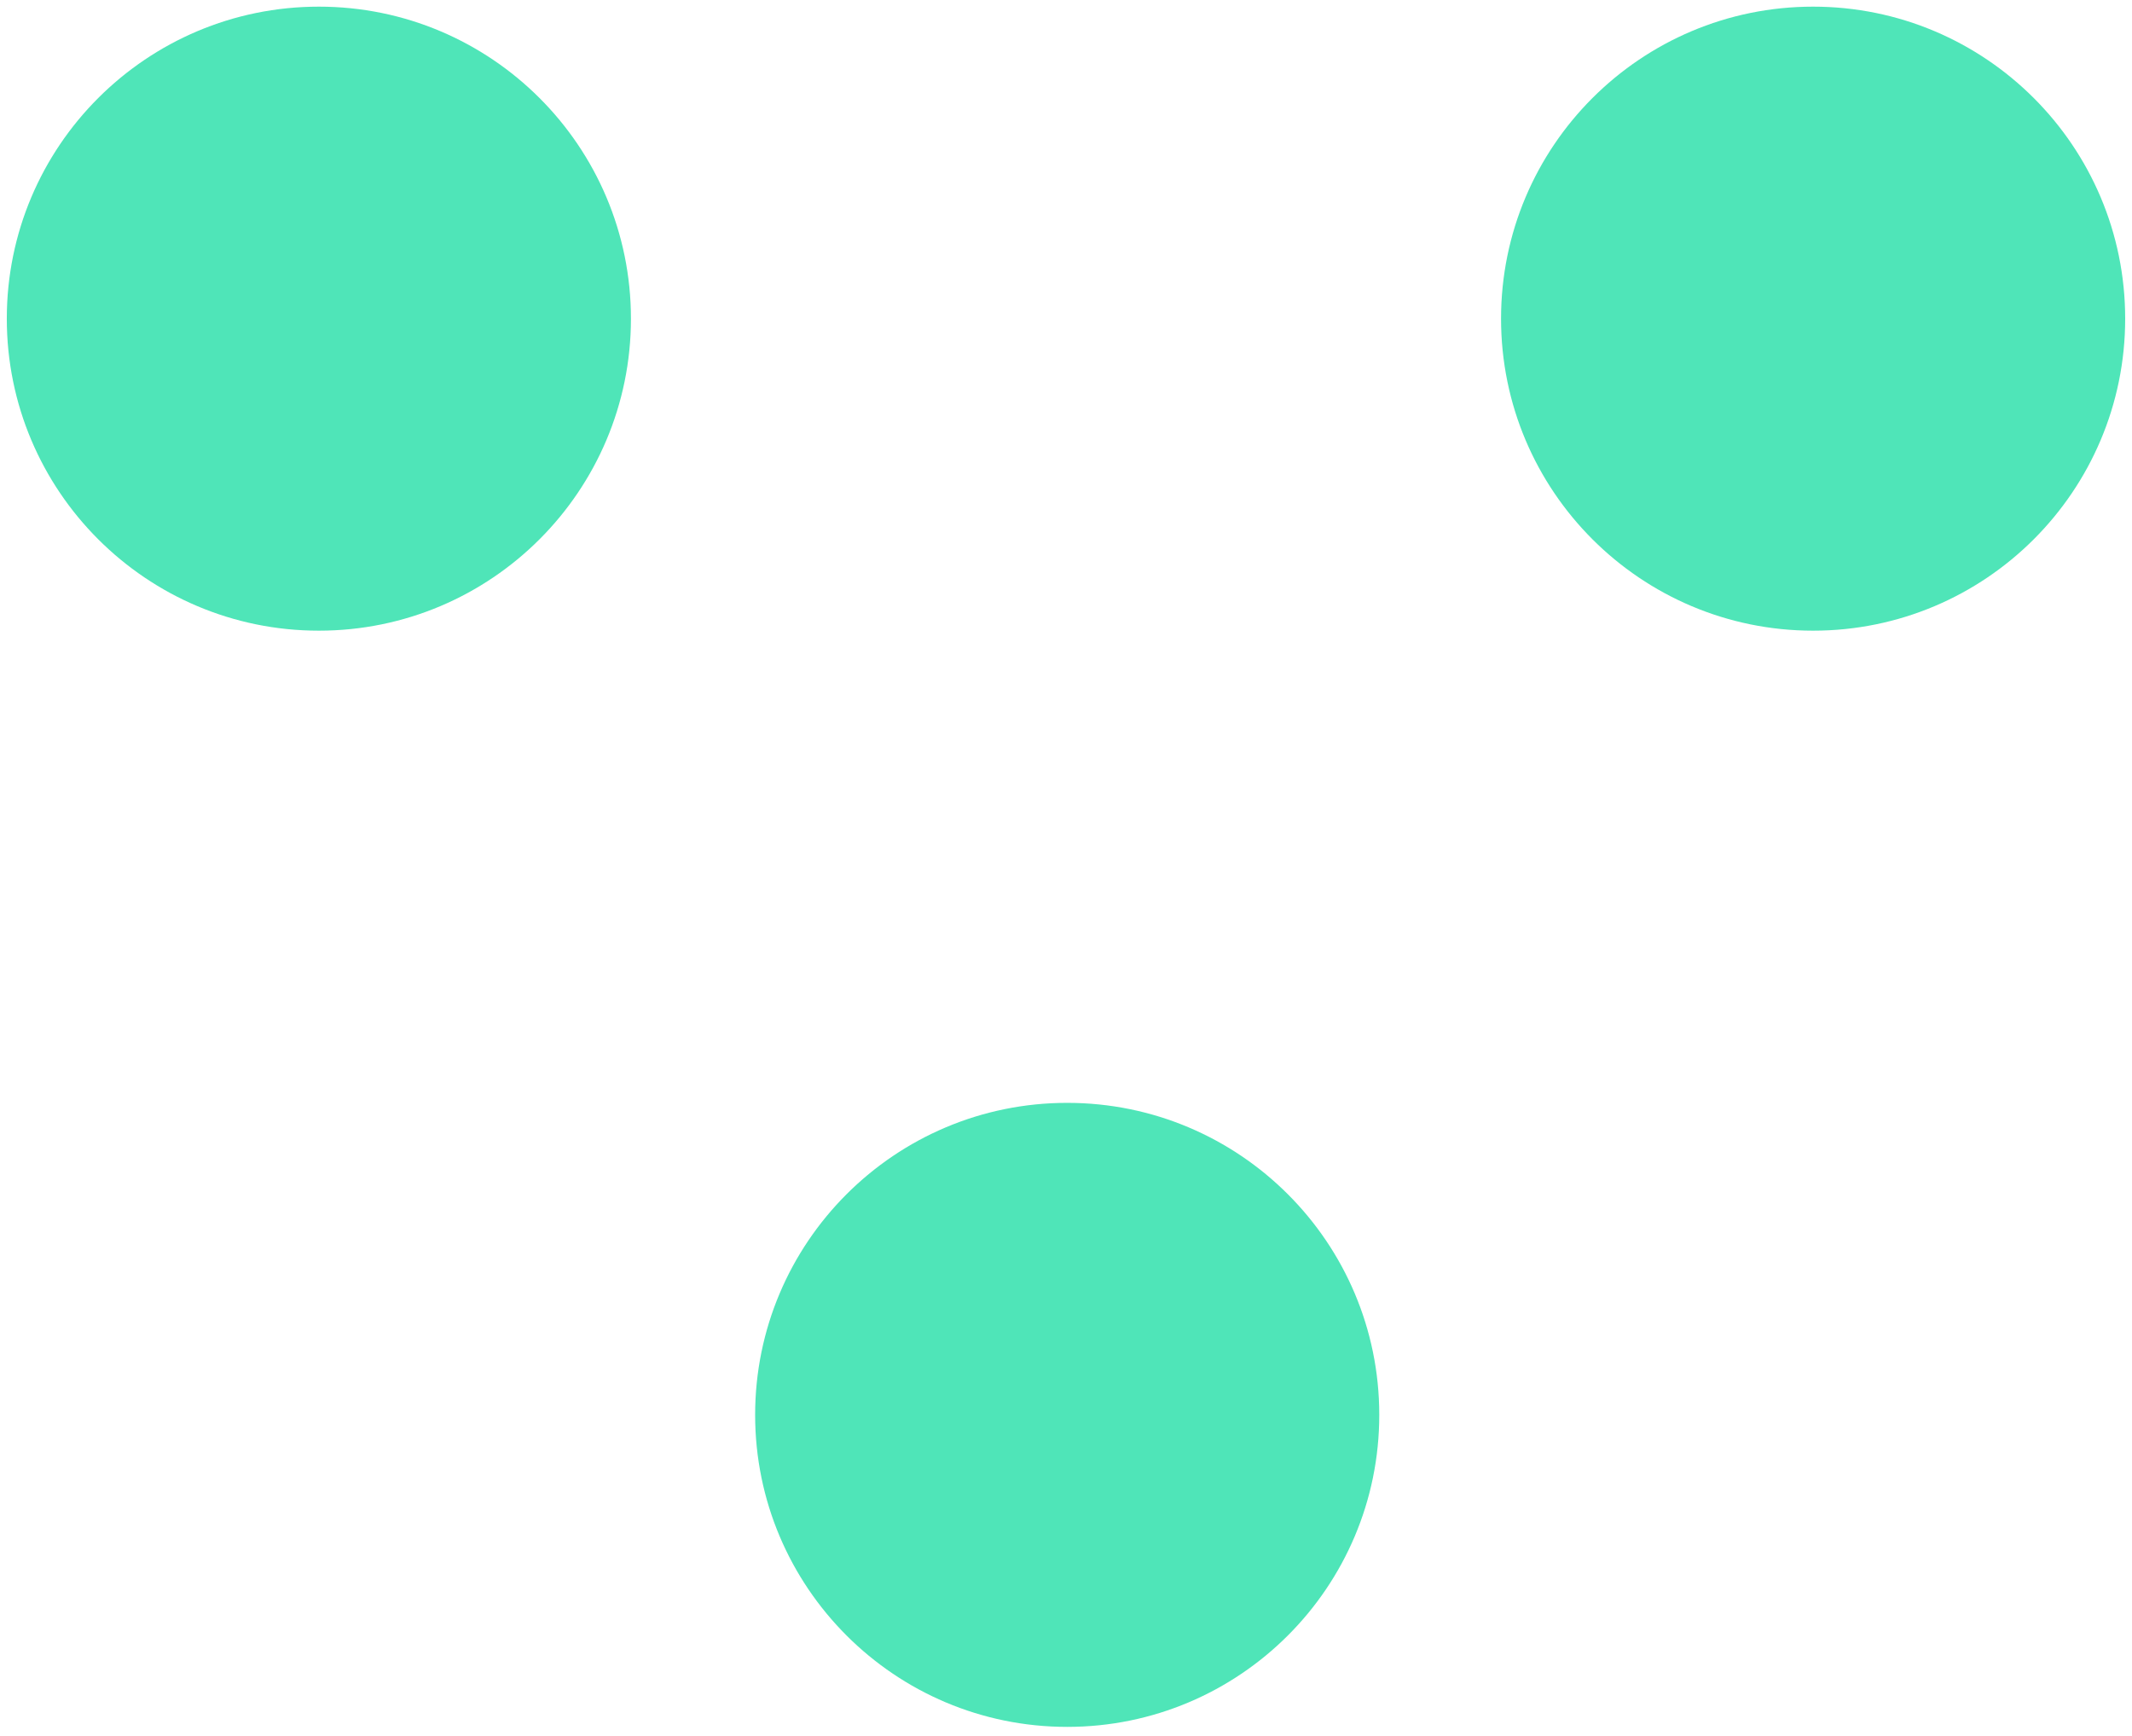
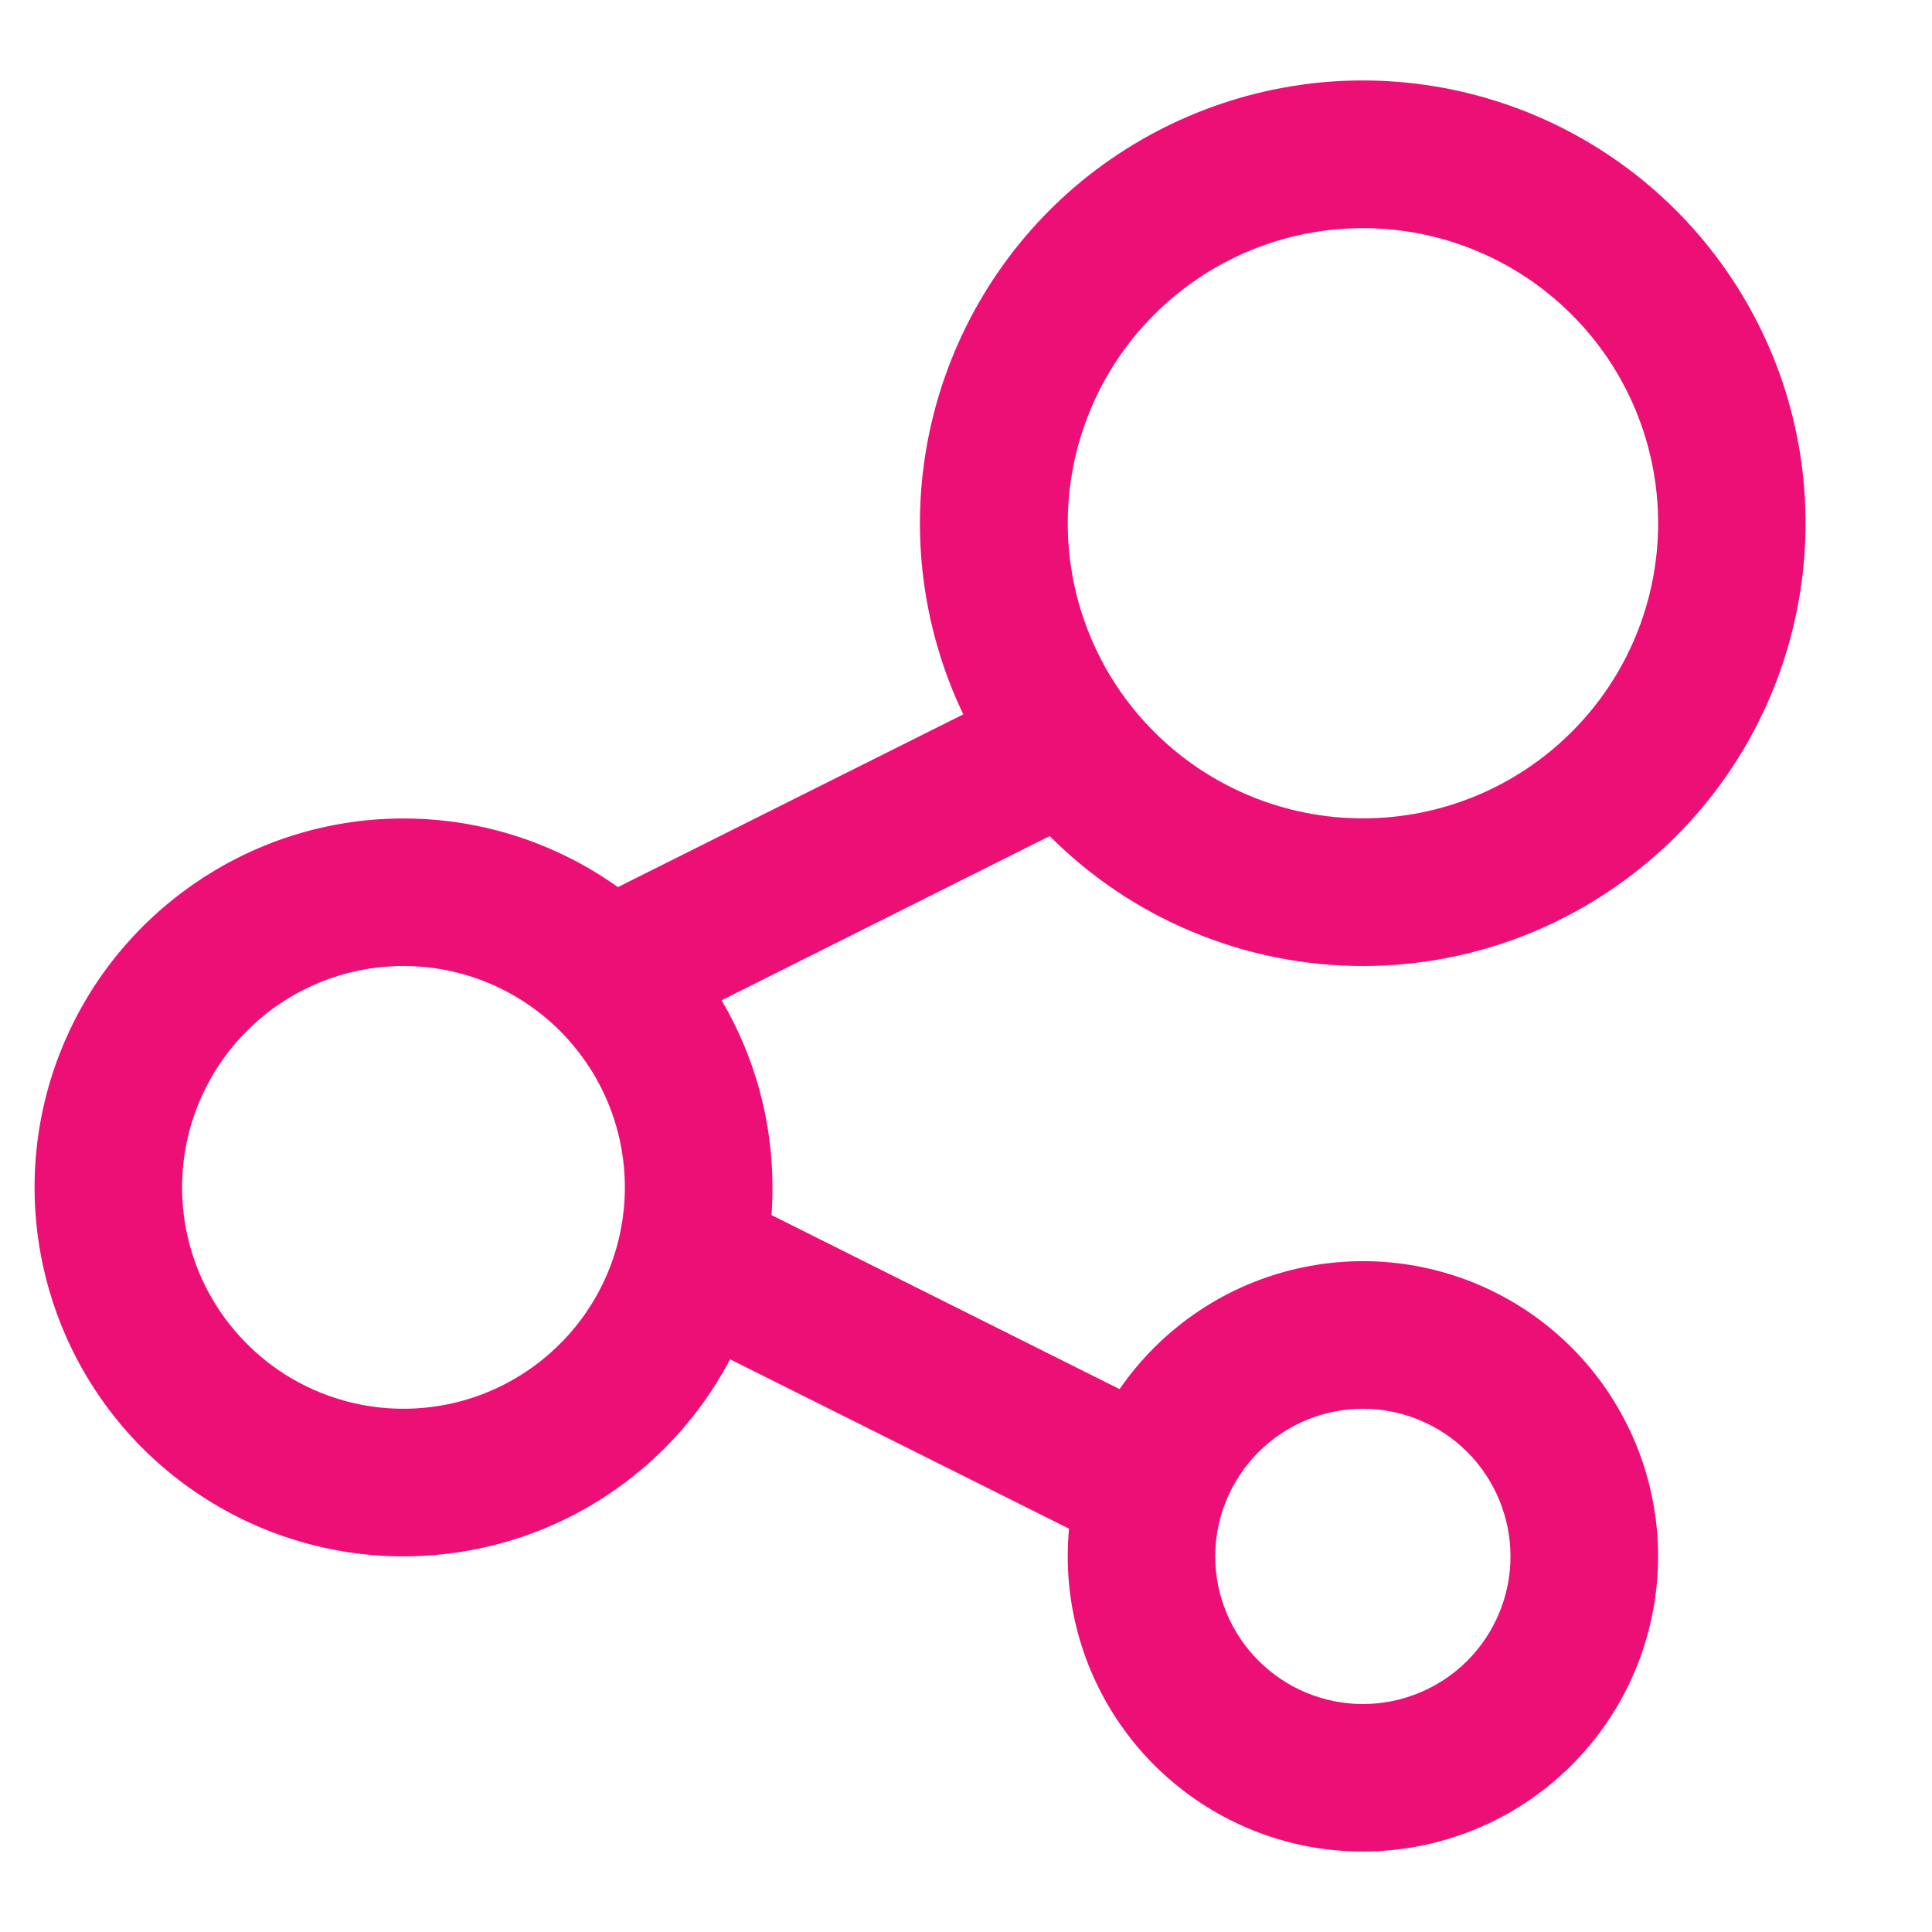
- <svg xmlns="http://www.w3.org/2000/svg" width="140" height="114" viewBox="0 0 140 114" fill="none">
-   <ellipse cx="20.939" cy="20.929" rx="20.492" ry="20.492" fill="#4FE5B8" />
-   <ellipse cx="119.06" cy="20.929" rx="20.492" ry="20.492" fill="#4FE5B8" />
-   <ellipse cx="70.079" cy="92.925" rx="20.492" ry="20.492" fill="#4FE5B8" />
+ <svg xmlns="http://www.w3.org/2000/svg" width="12" height="12" viewBox="0 0 12 12" fill="none">
+   <path d="M8.465 6C9.062 6 9.642 5.806 10.118 5.447C10.595 5.089 10.942 4.585 11.107 4.012C11.272 3.439 11.247 2.828 11.035 2.271C10.822 1.714 10.435 1.241 9.93 0.923C9.426 0.605 8.831 0.46 8.237 0.509C7.643 0.559 7.081 0.8 6.635 1.196C6.19 1.593 5.886 2.123 5.768 2.708C5.65 3.292 5.726 3.899 5.983 4.437L3.838 5.51C3.458 5.239 3.005 5.09 2.538 5.084C2.072 5.077 1.615 5.213 1.228 5.474C0.841 5.734 0.542 6.106 0.372 6.541C0.202 6.975 0.169 7.451 0.277 7.905C0.385 8.359 0.628 8.769 0.975 9.08C1.323 9.392 1.757 9.59 2.219 9.649C2.682 9.707 3.152 9.623 3.566 9.408C3.979 9.192 4.317 8.856 4.535 8.443L6.64 9.495C6.598 9.939 6.72 10.383 6.982 10.744C7.244 11.105 7.629 11.358 8.064 11.456C8.499 11.553 8.955 11.489 9.346 11.275C9.738 11.06 10.037 10.711 10.189 10.292C10.341 9.872 10.335 9.412 10.172 8.997C10.009 8.582 9.701 8.24 9.304 8.036C8.907 7.832 8.45 7.78 8.017 7.889C7.585 7.998 7.207 8.261 6.954 8.628L4.792 7.547C4.796 7.491 4.798 7.434 4.798 7.375C4.798 6.951 4.682 6.553 4.482 6.213L6.52 5.193C6.775 5.449 7.078 5.652 7.412 5.79C7.746 5.929 8.104 6 8.465 6ZM8.465 5.083C7.979 5.083 7.513 4.89 7.169 4.546C6.825 4.203 6.632 3.736 6.632 3.25C6.632 2.764 6.825 2.297 7.169 1.954C7.513 1.61 7.979 1.417 8.465 1.417C8.952 1.417 9.418 1.61 9.762 1.954C10.106 2.297 10.299 2.764 10.299 3.25C10.299 3.736 10.106 4.203 9.762 4.546C9.418 4.89 8.952 5.083 8.465 5.083ZM2.506 8.75C2.141 8.75 1.791 8.605 1.534 8.347C1.276 8.09 1.131 7.74 1.131 7.375C1.131 7.01 1.276 6.661 1.534 6.403C1.791 6.145 2.141 6 2.506 6C2.871 6 3.22 6.145 3.478 6.403C3.736 6.661 3.881 7.01 3.881 7.375C3.881 7.74 3.736 8.09 3.478 8.347C3.22 8.605 2.871 8.75 2.506 8.75ZM9.382 9.667C9.382 9.91 9.285 10.143 9.114 10.315C8.942 10.487 8.708 10.584 8.465 10.584C8.222 10.584 7.989 10.487 7.817 10.315C7.645 10.143 7.548 9.91 7.548 9.667C7.548 9.424 7.645 9.191 7.817 9.019C7.989 8.847 8.222 8.75 8.465 8.75C8.708 8.75 8.942 8.847 9.114 9.019C9.285 9.191 9.382 9.424 9.382 9.667Z" fill="#EC1076" />
</svg>
